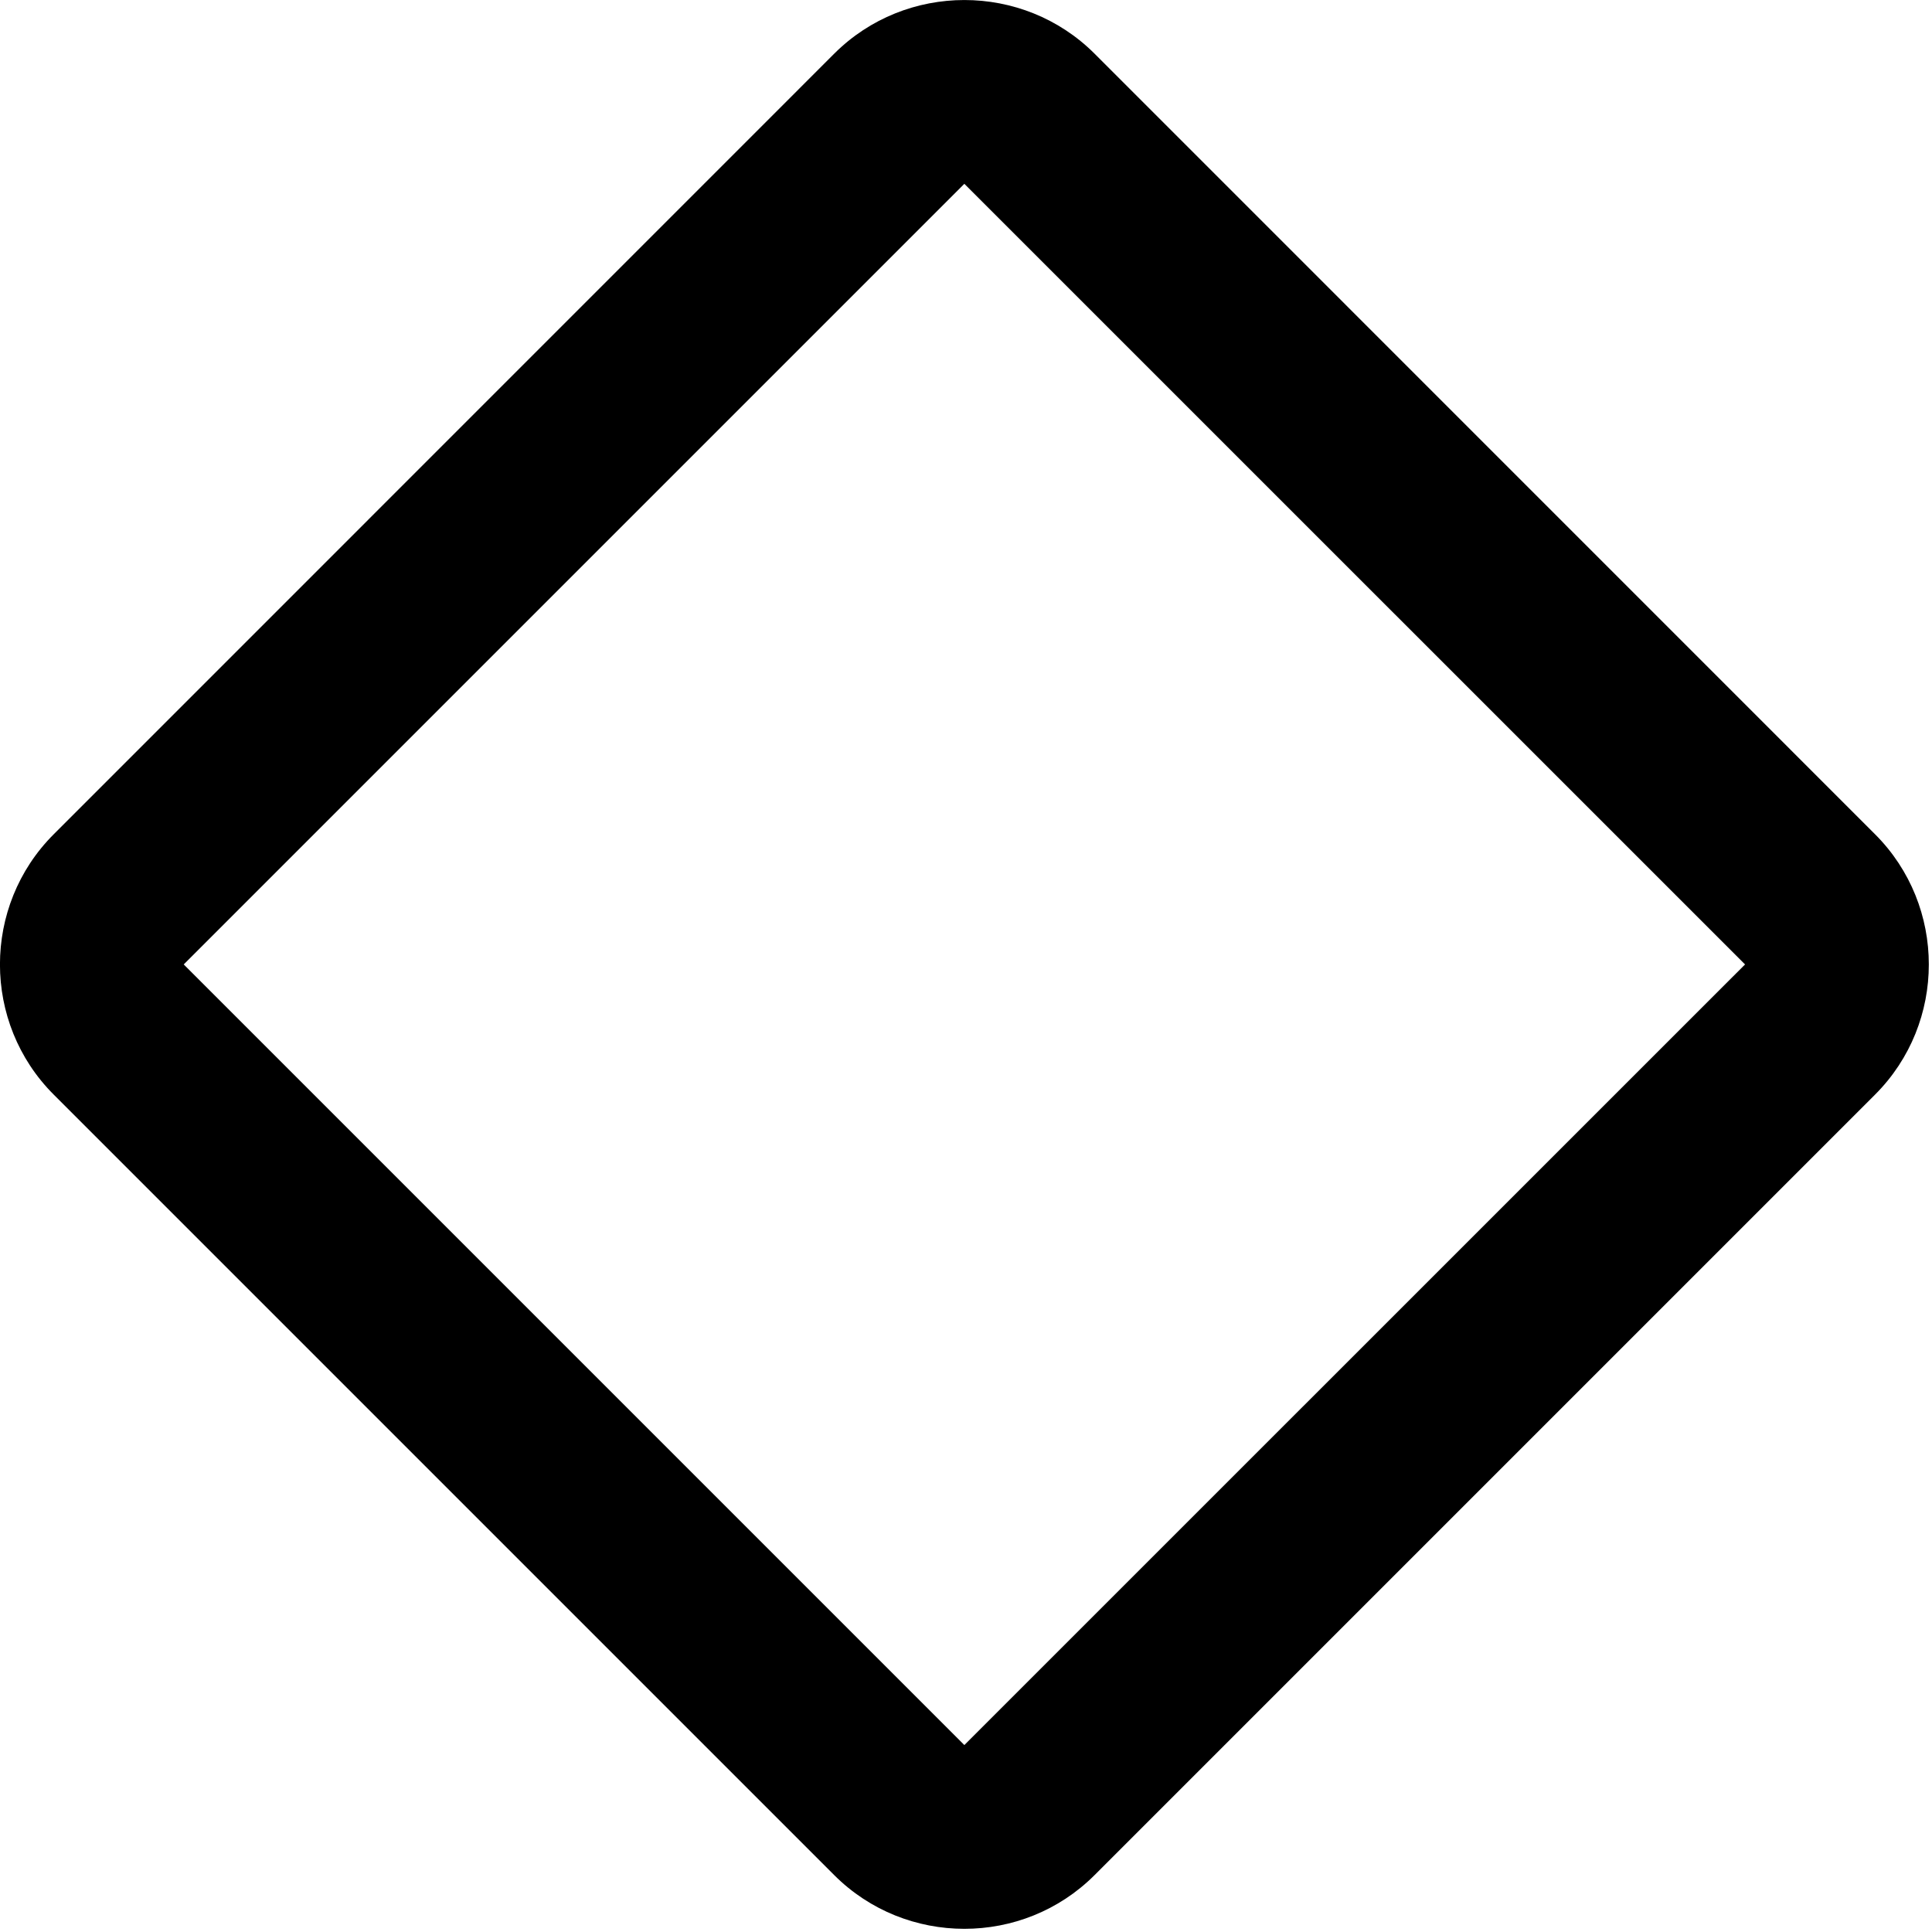
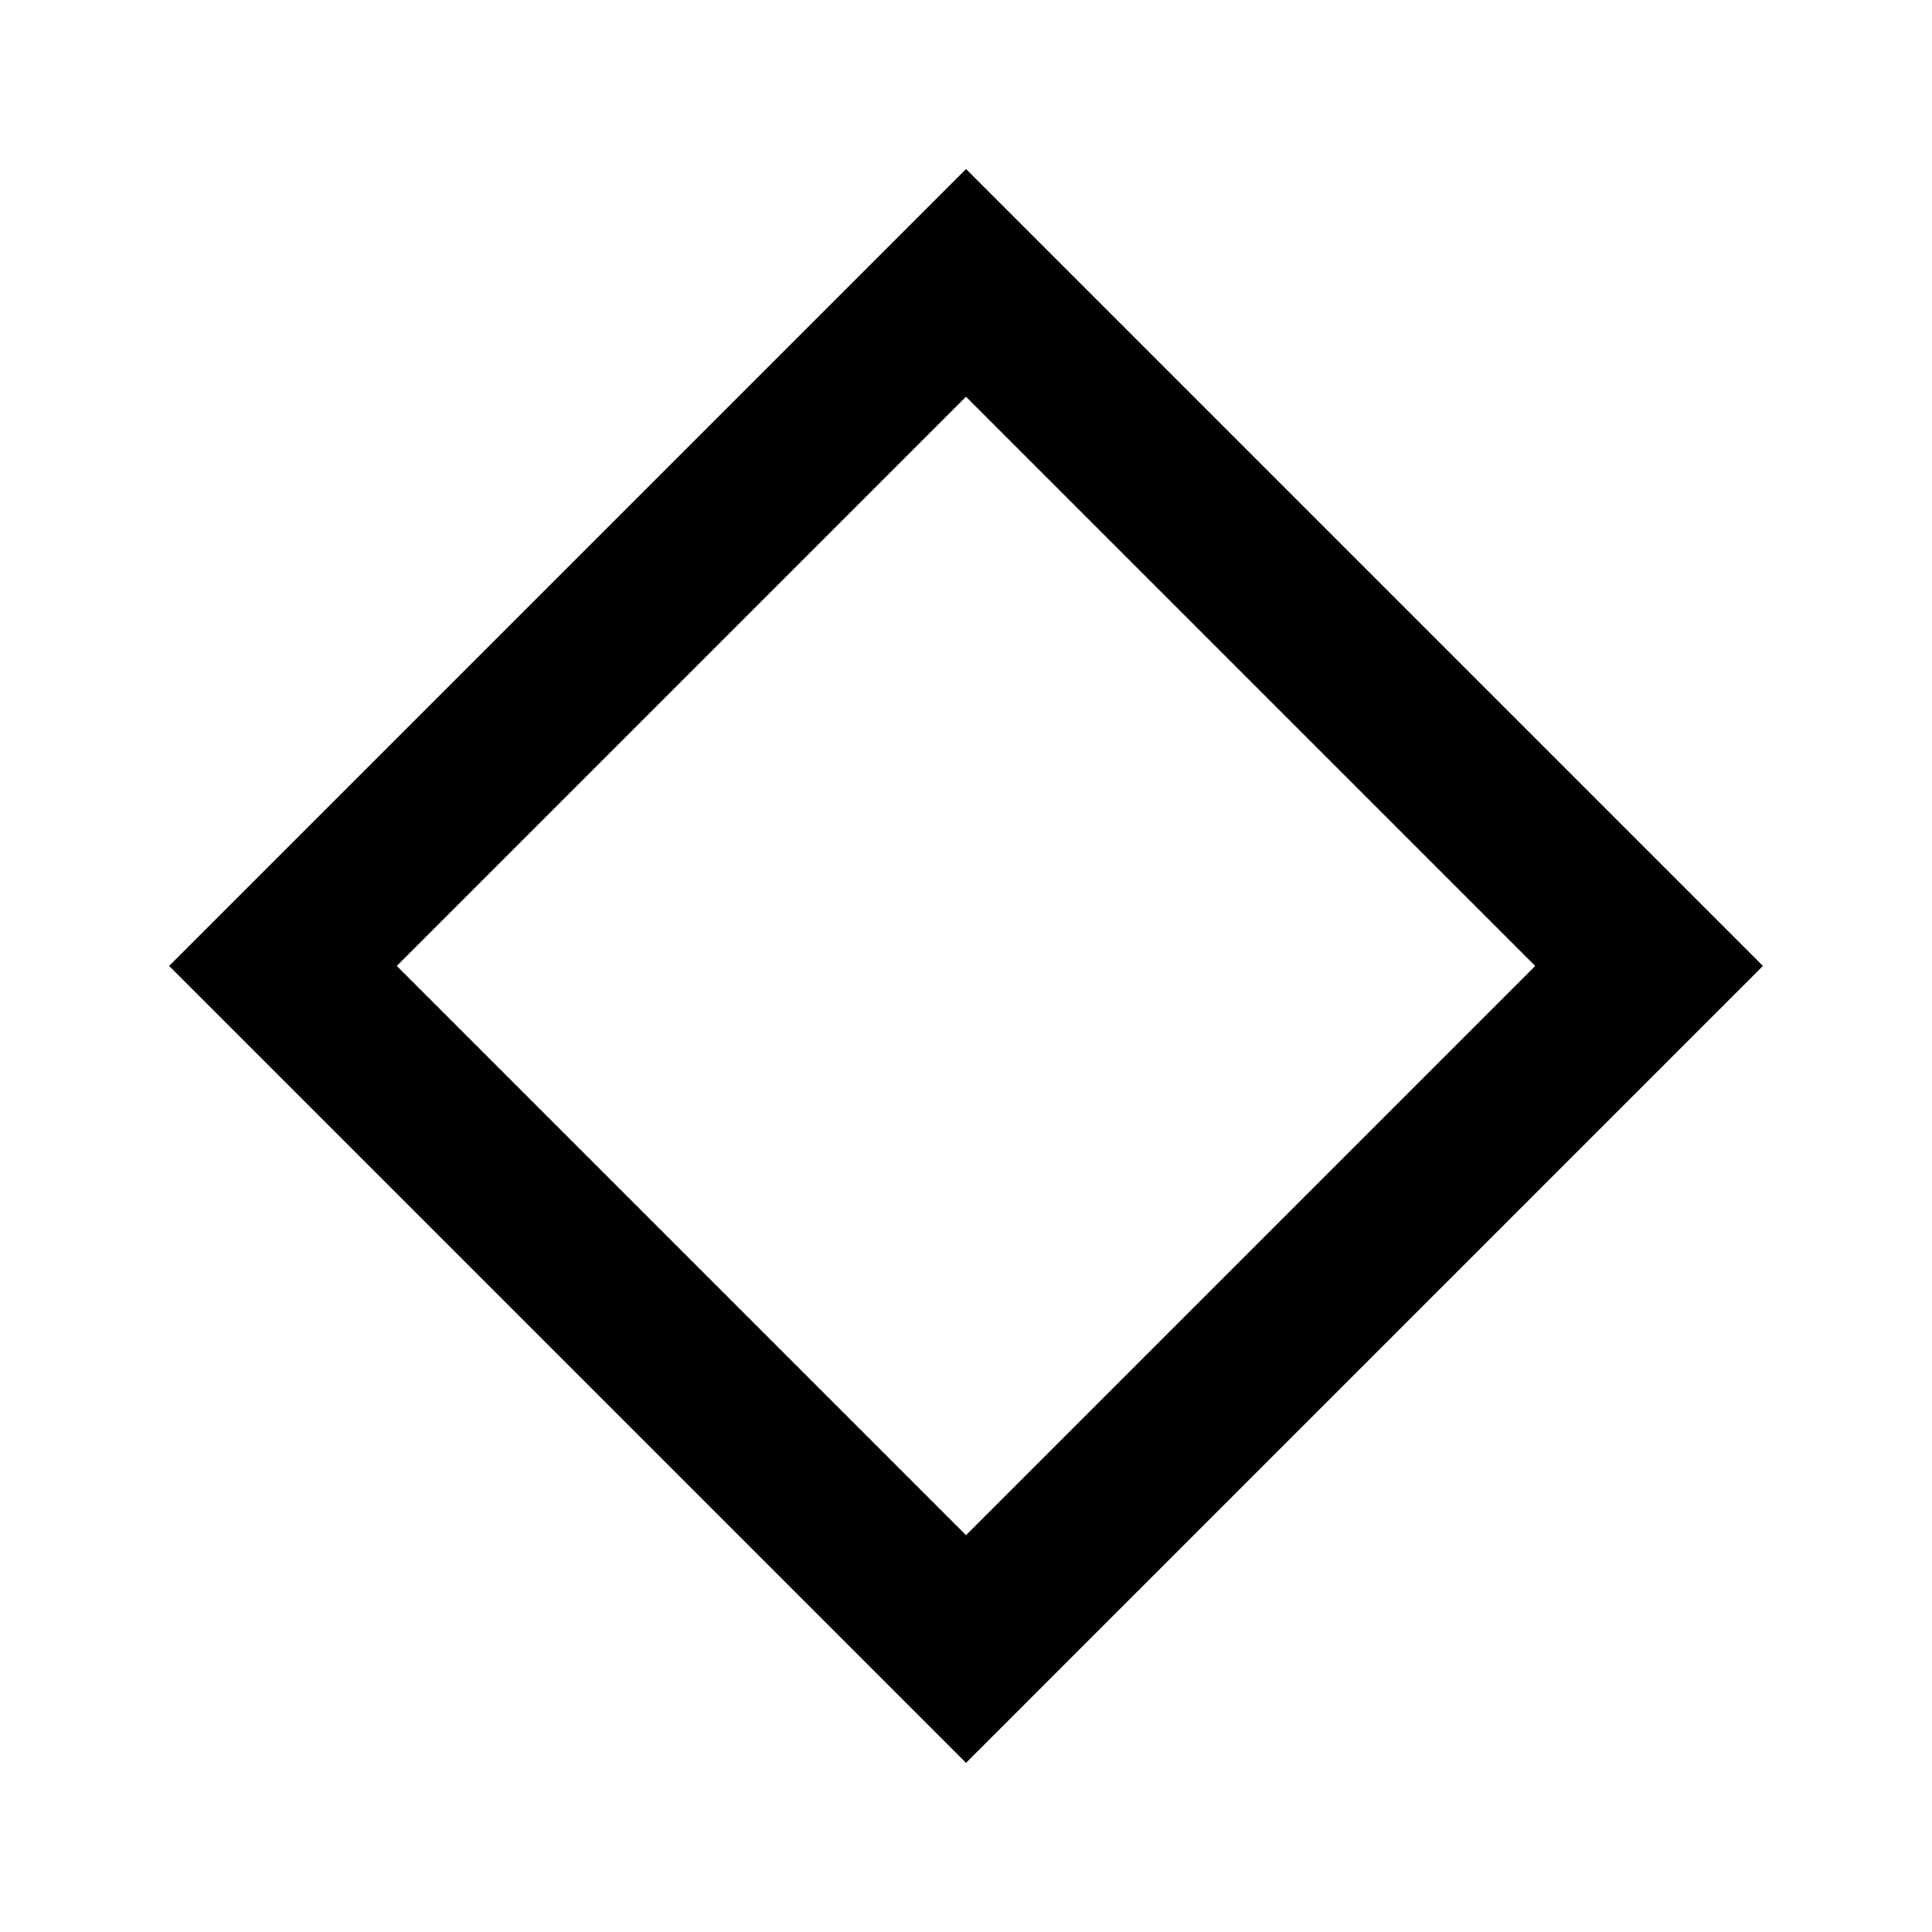
- <svg xmlns="http://www.w3.org/2000/svg" width="21" height="21" viewBox="0 0 21 21" fill="none">
-   <path d="M20.382 9.069L11.897 0.583C11.119 -0.194 9.846 -0.194 9.068 0.583L0.583 9.069C-0.195 9.847 -0.195 11.119 0.583 11.897L9.068 20.382C9.846 21.16 11.119 21.16 11.897 20.382L20.382 11.897C21.16 11.119 21.16 9.847 20.382 9.069ZM10.482 18.968L1.997 10.483L10.482 1.998L18.968 10.483L10.482 18.968Z" fill="black" />
+ <svg xmlns="http://www.w3.org/2000/svg" width="24" height="24" viewBox="0 0 24 24" fill="none">
+   <rect x="12" y="3.514" width="12" height="12" transform="rotate(45 12 3.51419)" stroke="black" stroke-width="2" />
</svg>
